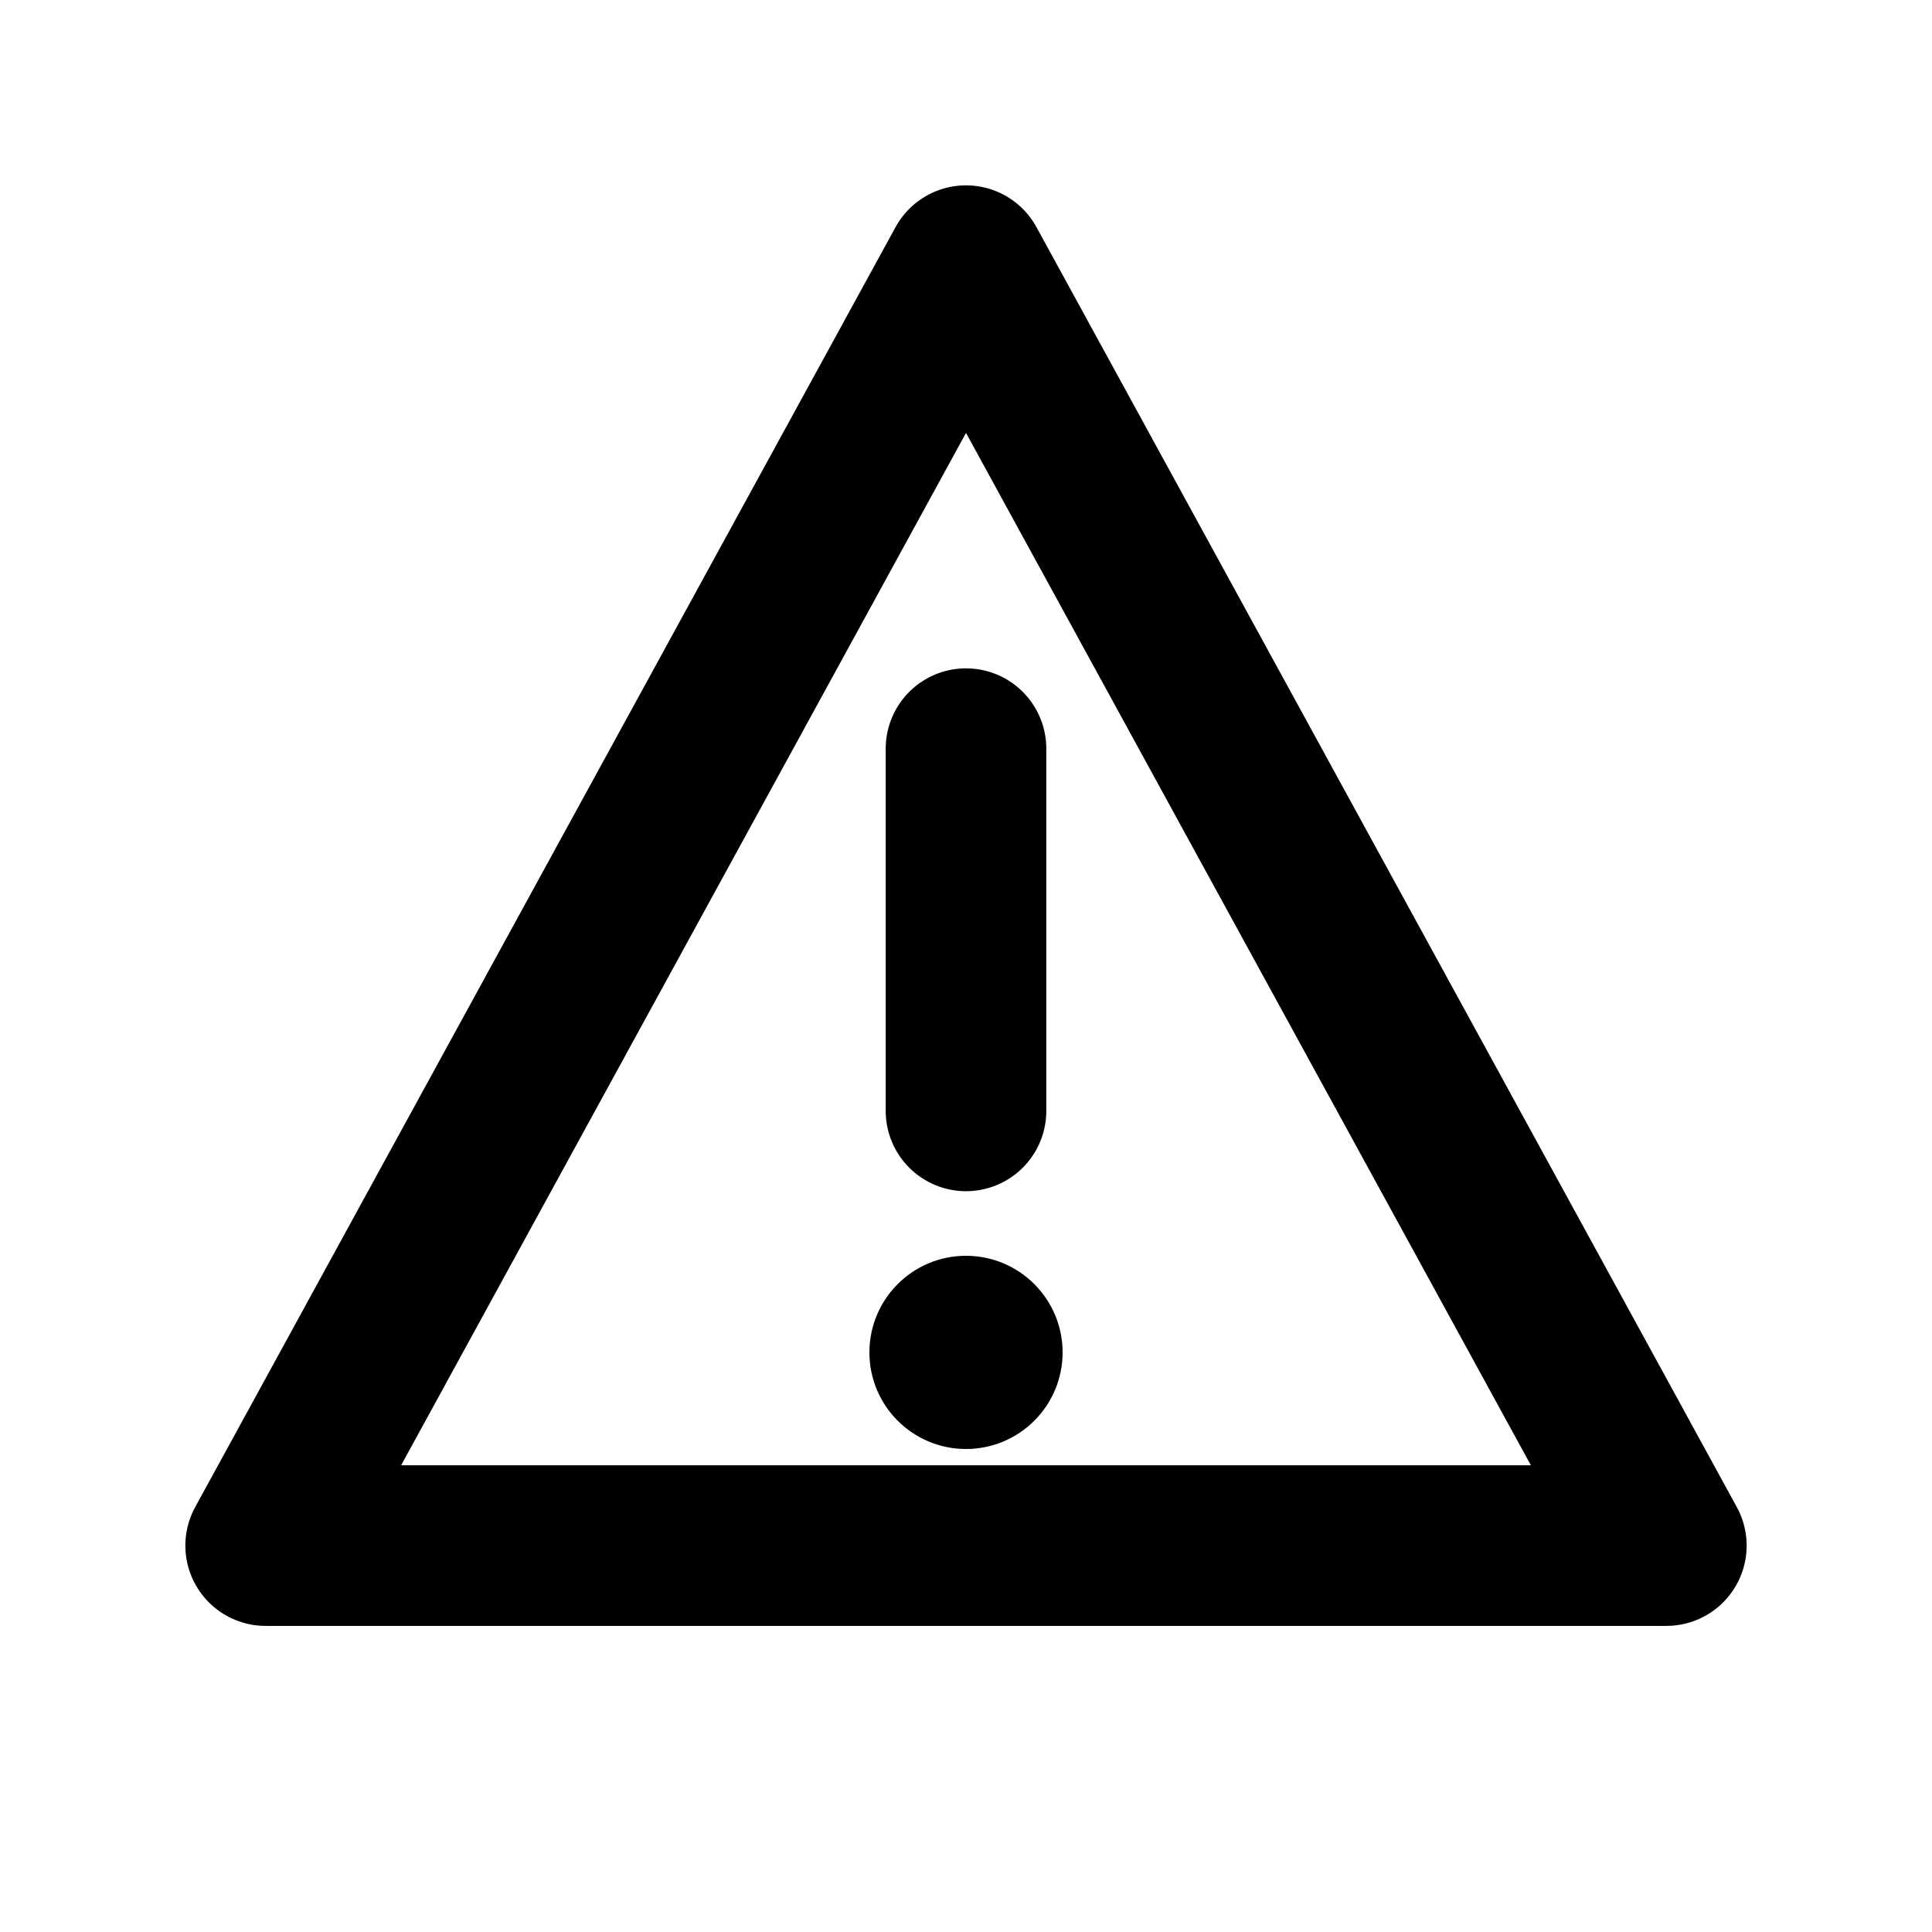
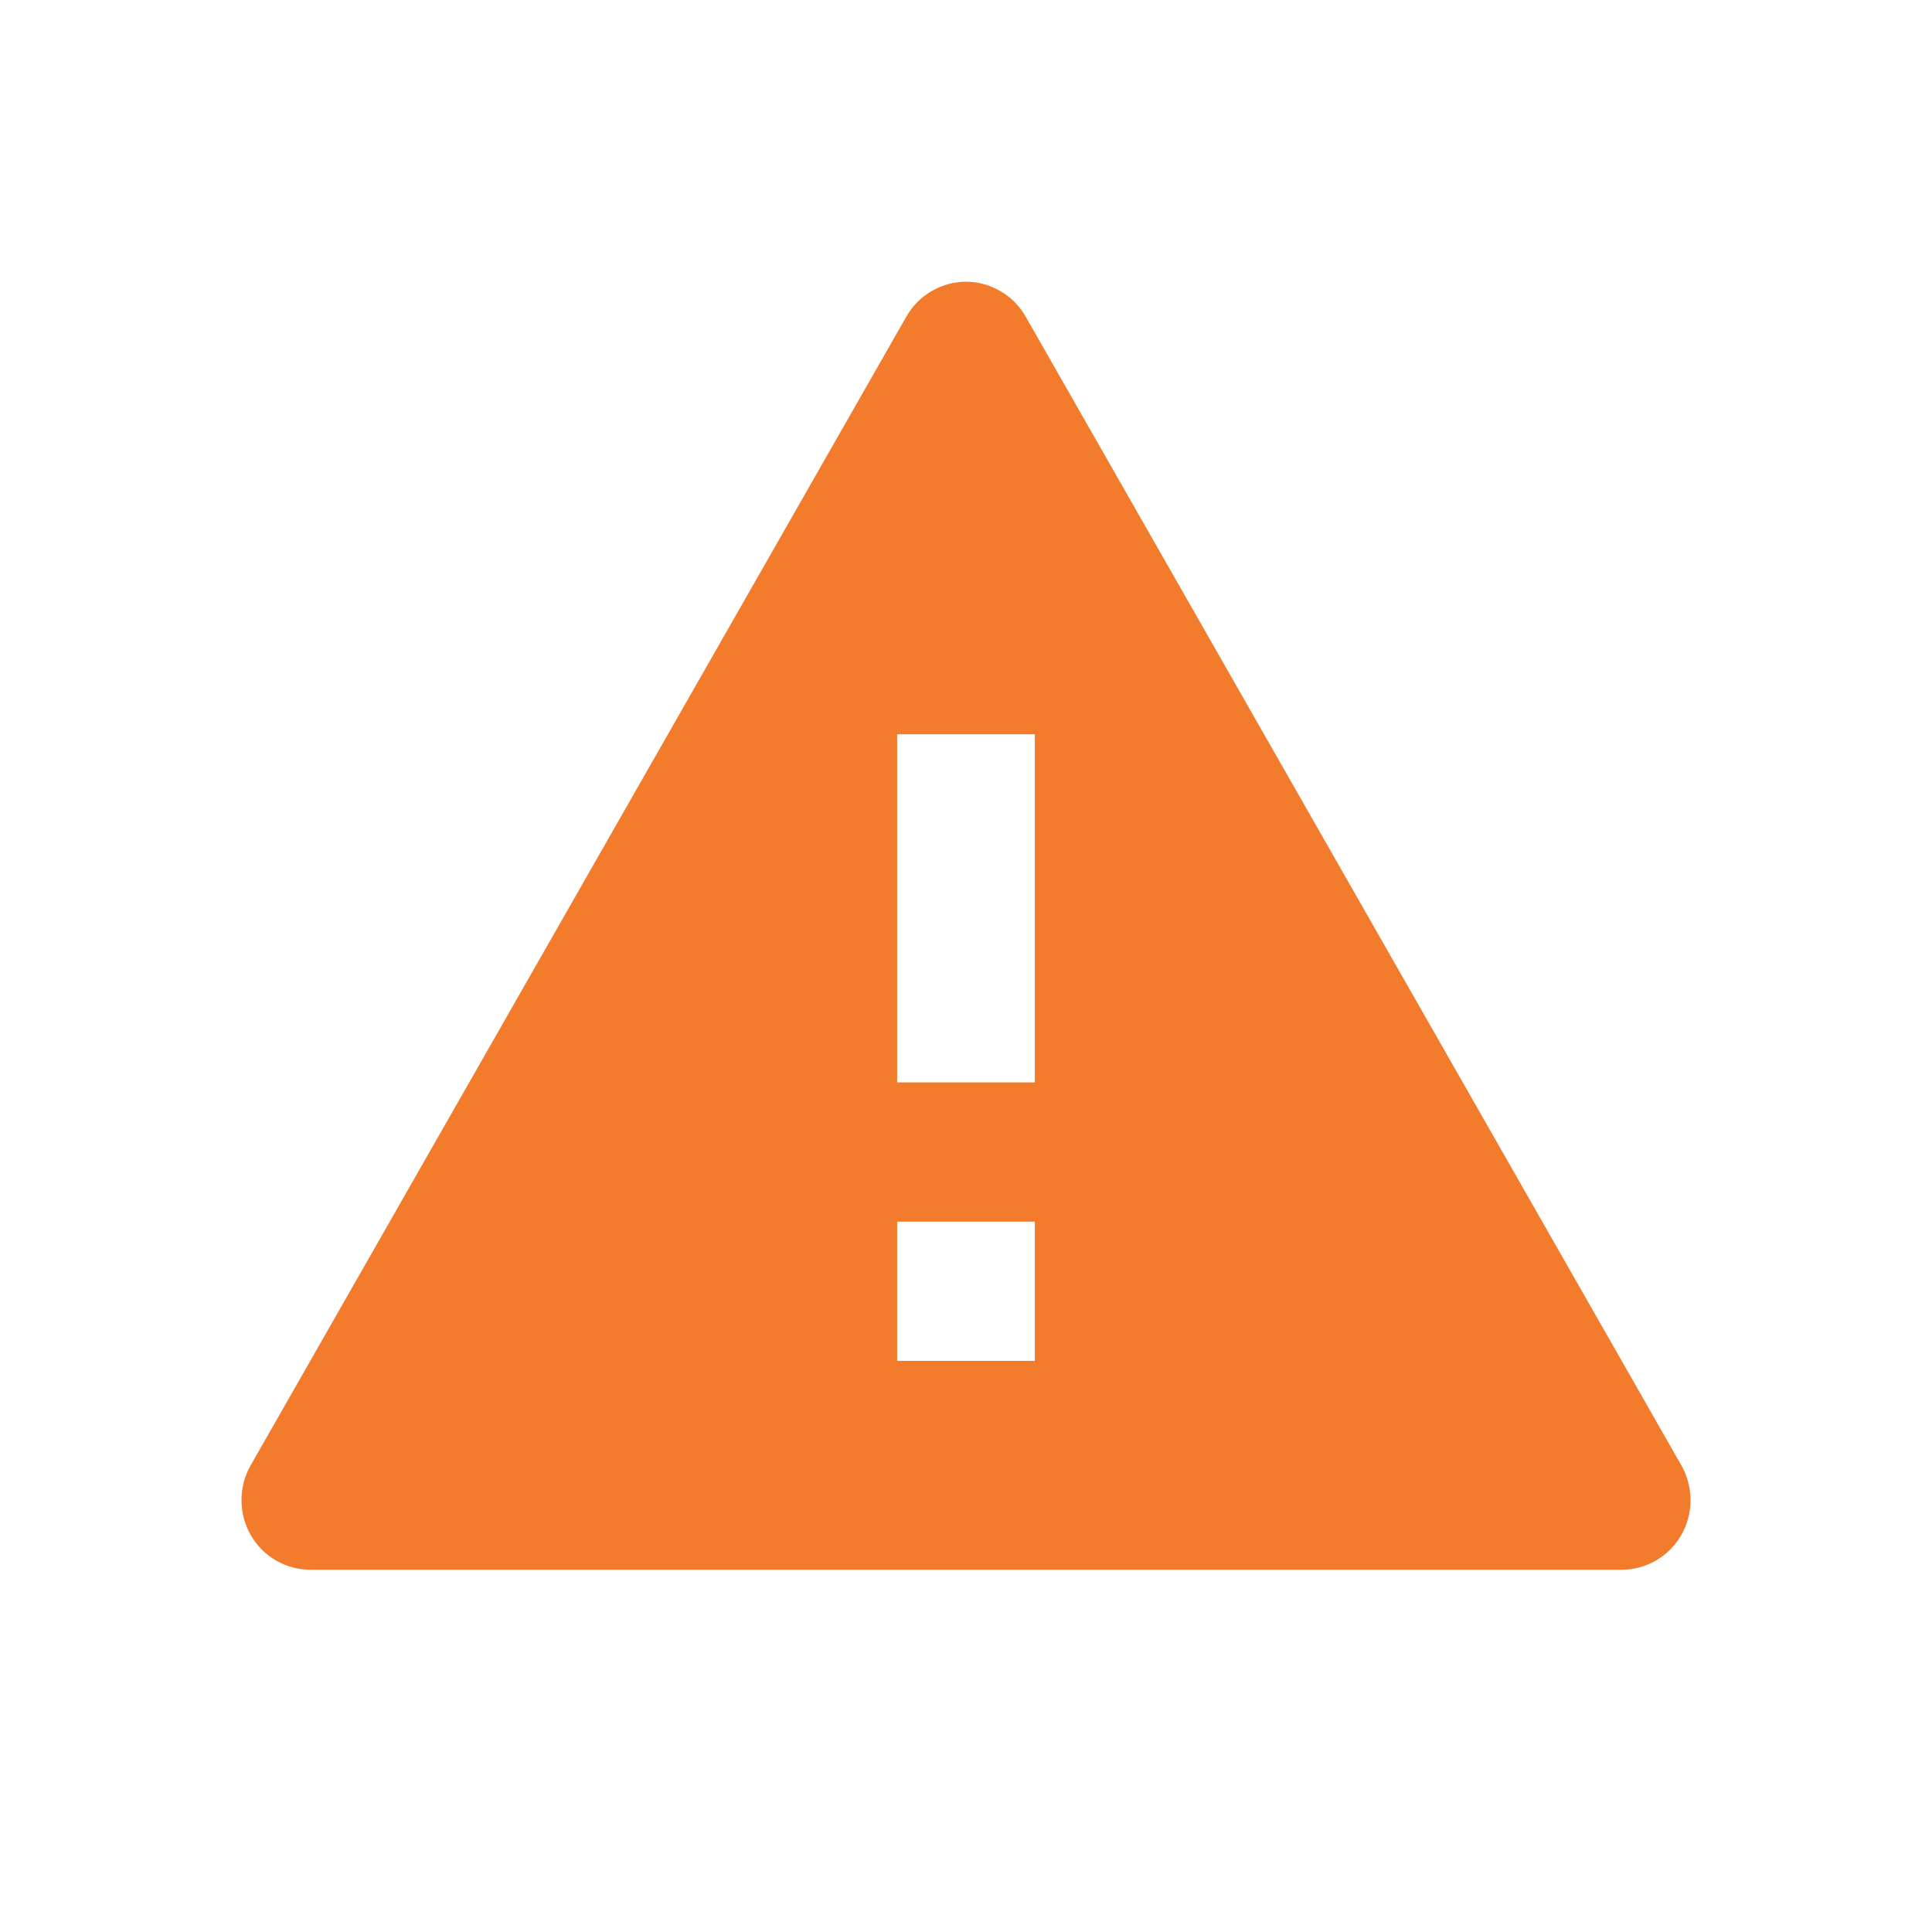
- <svg xmlns="http://www.w3.org/2000/svg" viewBox="0 0 16 16" fill="none">
-   <path d="M8 2.2L13.8 12.8H2.2L8 2.2Z" stroke="#000" stroke-width="1.33" stroke-linejoin="round" />
-   <path d="M8 6.2V9.2" stroke="#000" stroke-width="1.33" stroke-linecap="round" />
-   <circle cx="8" cy="11.2" r="0.8" fill="#000" />
+ <svg xmlns="http://www.w3.org/2000/svg" width="16" height="16" viewBox="0 0 16 16" fill="none">
+   <path d="M8.494 2.622L13.924 12.135C13.974 12.223 14 12.322 14 12.424C14 12.525 13.974 12.624 13.924 12.712C13.874 12.8 13.802 12.872 13.715 12.923C13.628 12.973 13.53 13 13.43 13H2.57C2.47 13 2.372 12.973 2.285 12.923C2.198 12.872 2.126 12.8 2.076 12.712C2.026 12.624 2 12.525 2 12.424C2 12.322 2.026 12.223 2.076 12.135L7.506 2.622C7.556 2.534 7.628 2.461 7.715 2.411C7.802 2.36 7.9 2.333 8 2.333C8.1 2.333 8.198 2.36 8.285 2.411C8.372 2.461 8.444 2.534 8.494 2.622ZM7.43 10.117V11.27H8.57V10.117H7.43ZM7.43 6.081V8.964H8.57V6.081H7.43Z" fill="#F27B2C" />
</svg>
